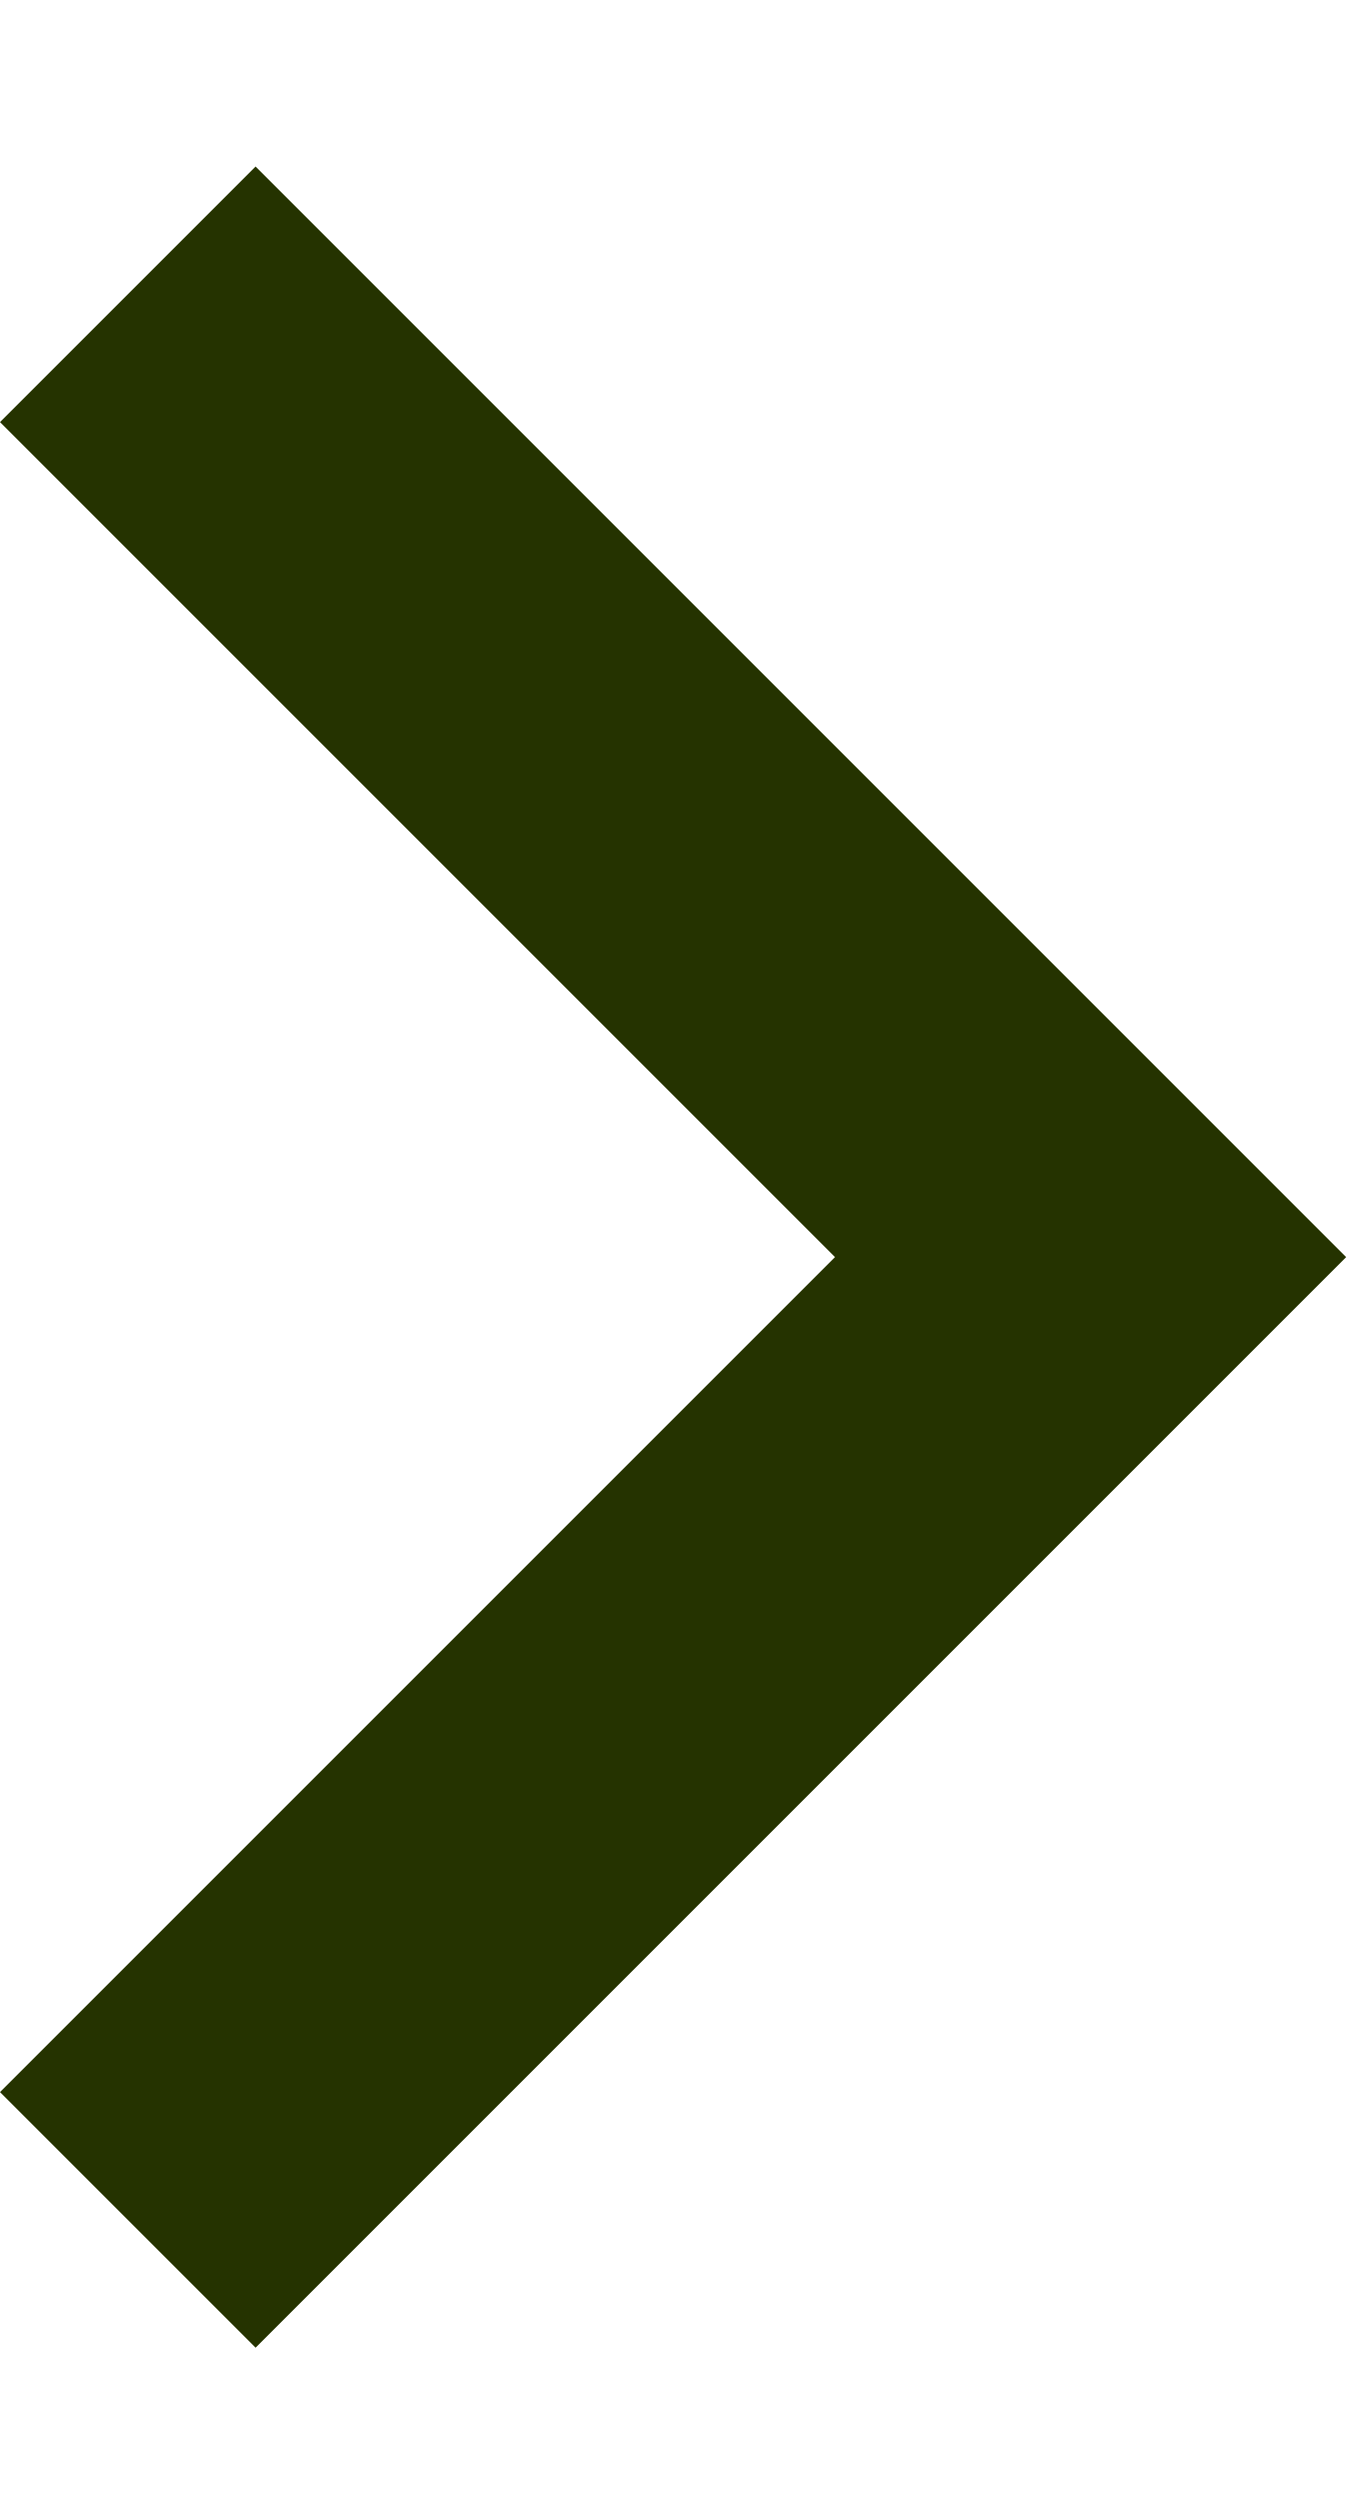
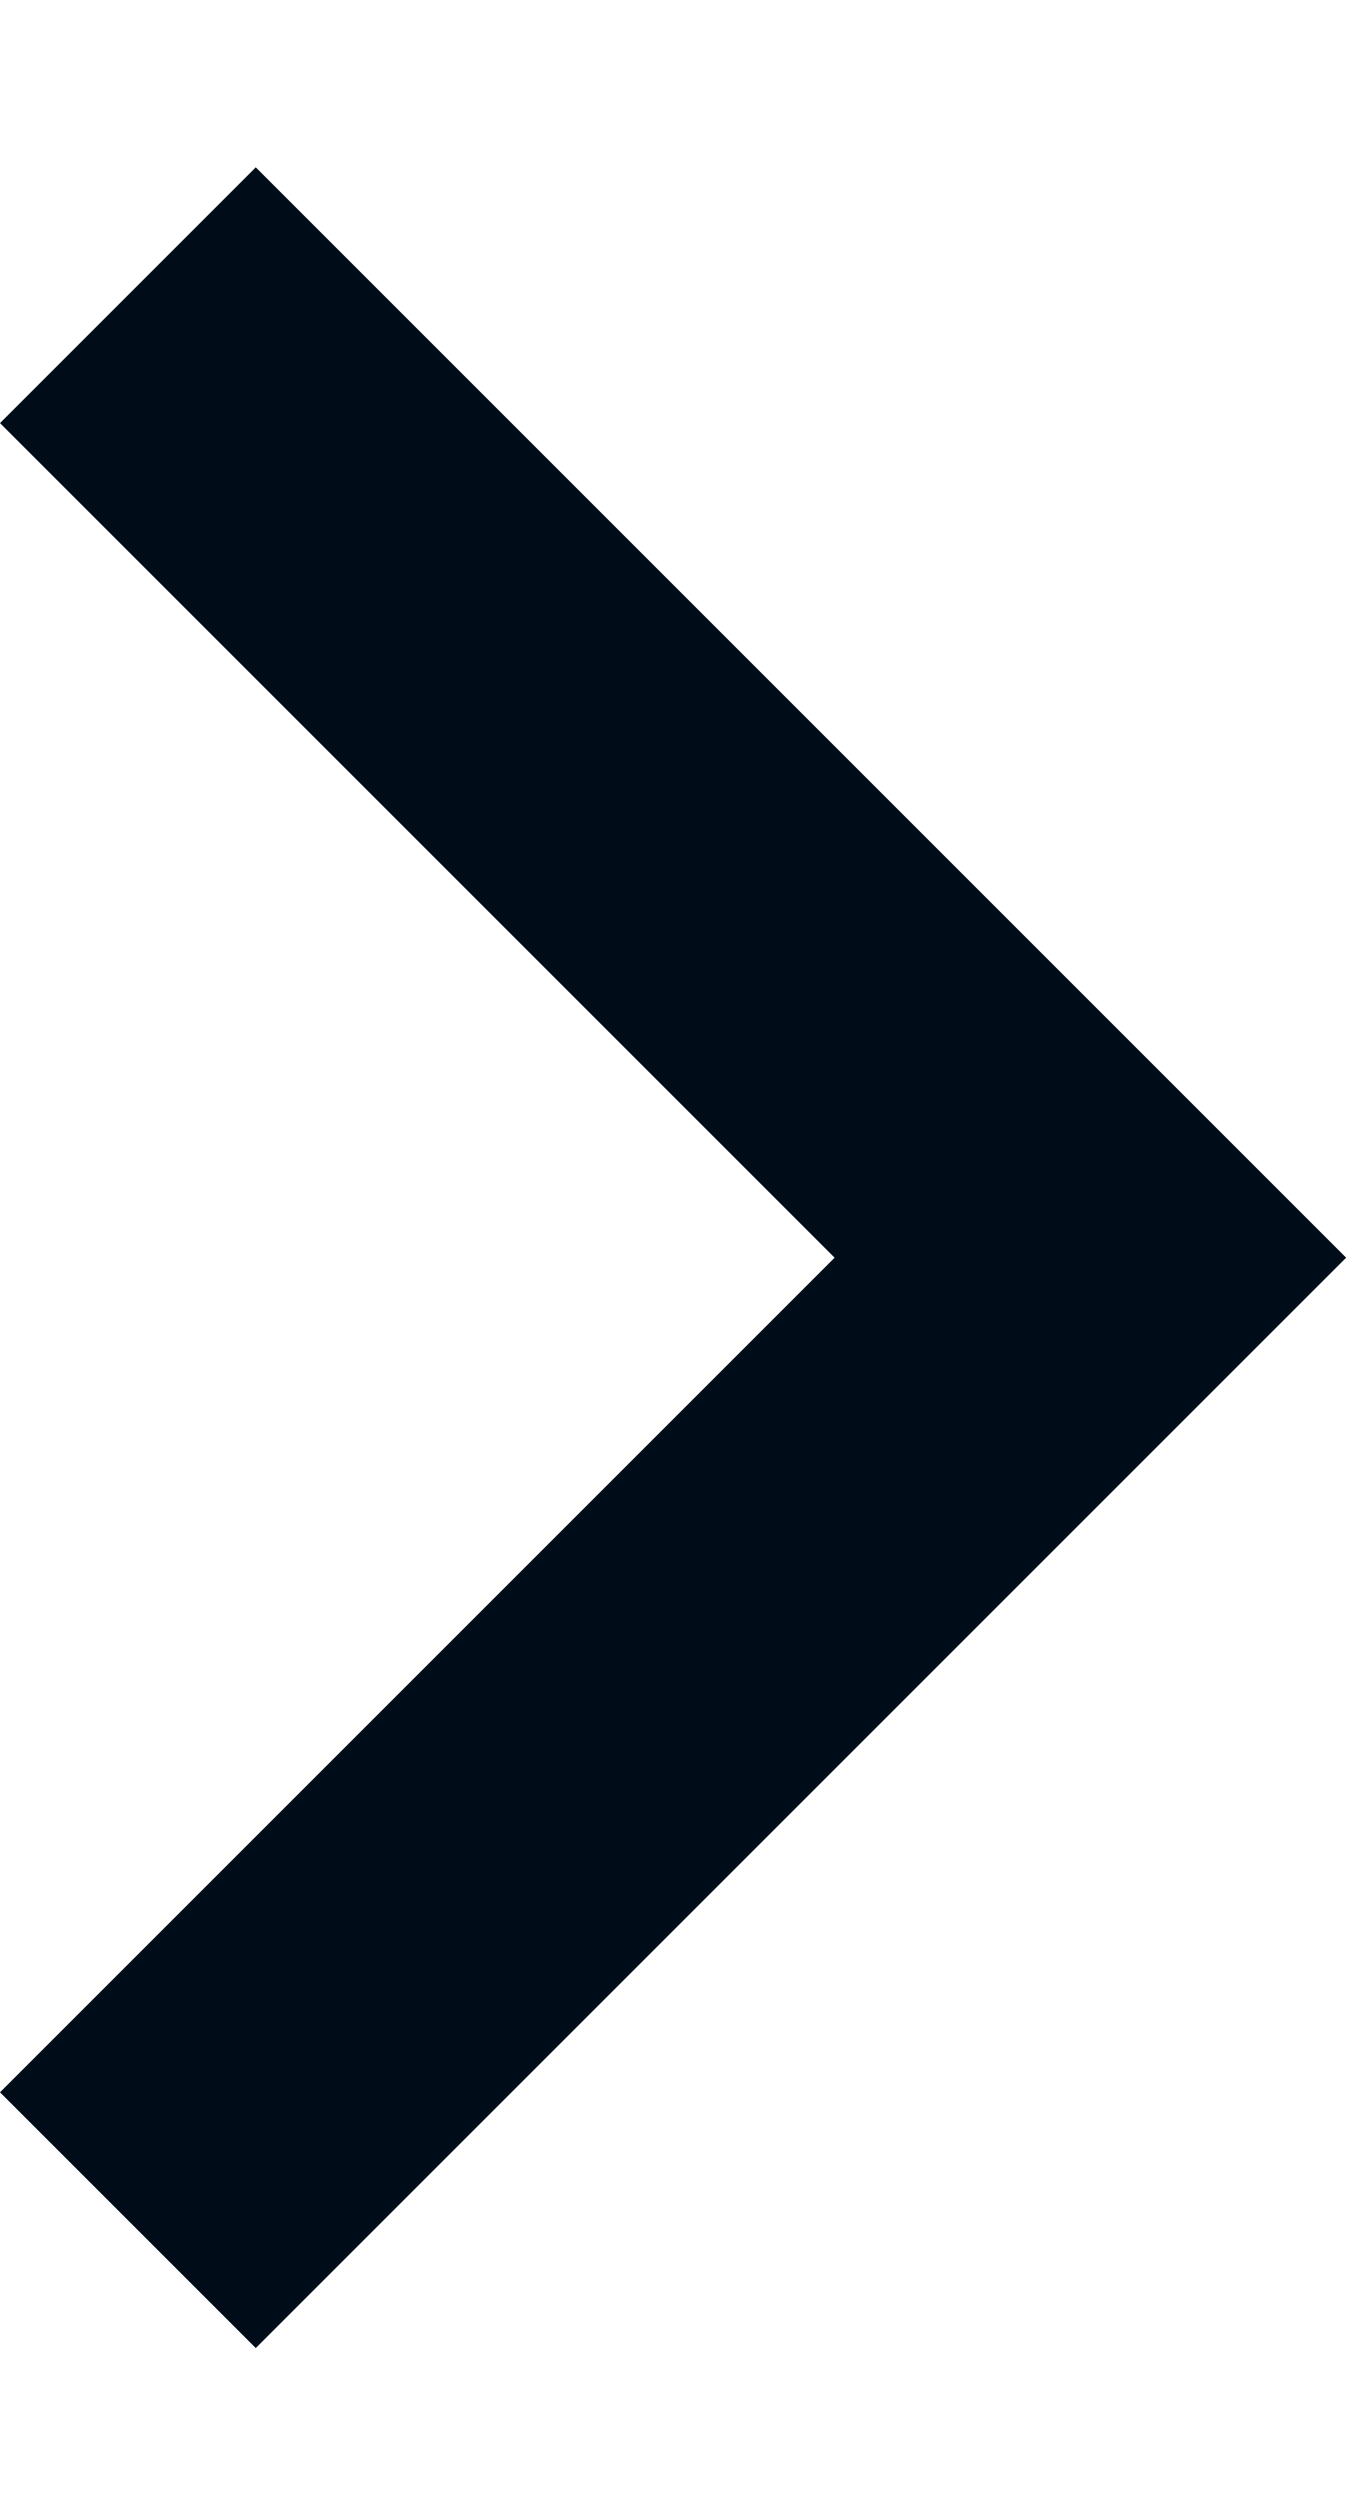
- <svg xmlns="http://www.w3.org/2000/svg" width="7" height="13" viewBox="0 0 7 13" fill="none">
-   <path d="M0 10.879L4.342 6.537L0 2.195L1.329 0.866L7 6.537L1.329 12.208L0 10.879Z" fill="#253300" />
+ <svg xmlns="http://www.w3.org/2000/svg" version="1.1" id="Layer_1" x="0px" y="0px" viewBox="0 0 7 13" style="enable-background:new 0 0 7 13;" xml:space="preserve">
+   <style type="text/css">
+ 	.st0{fill:#000D19;}
+ </style>
+   <path class="st0" d="M0,10.88l4.34-4.34L0,2.2l1.33-1.33L7,6.54l-5.67,5.67L0,10.88z" />
</svg>
